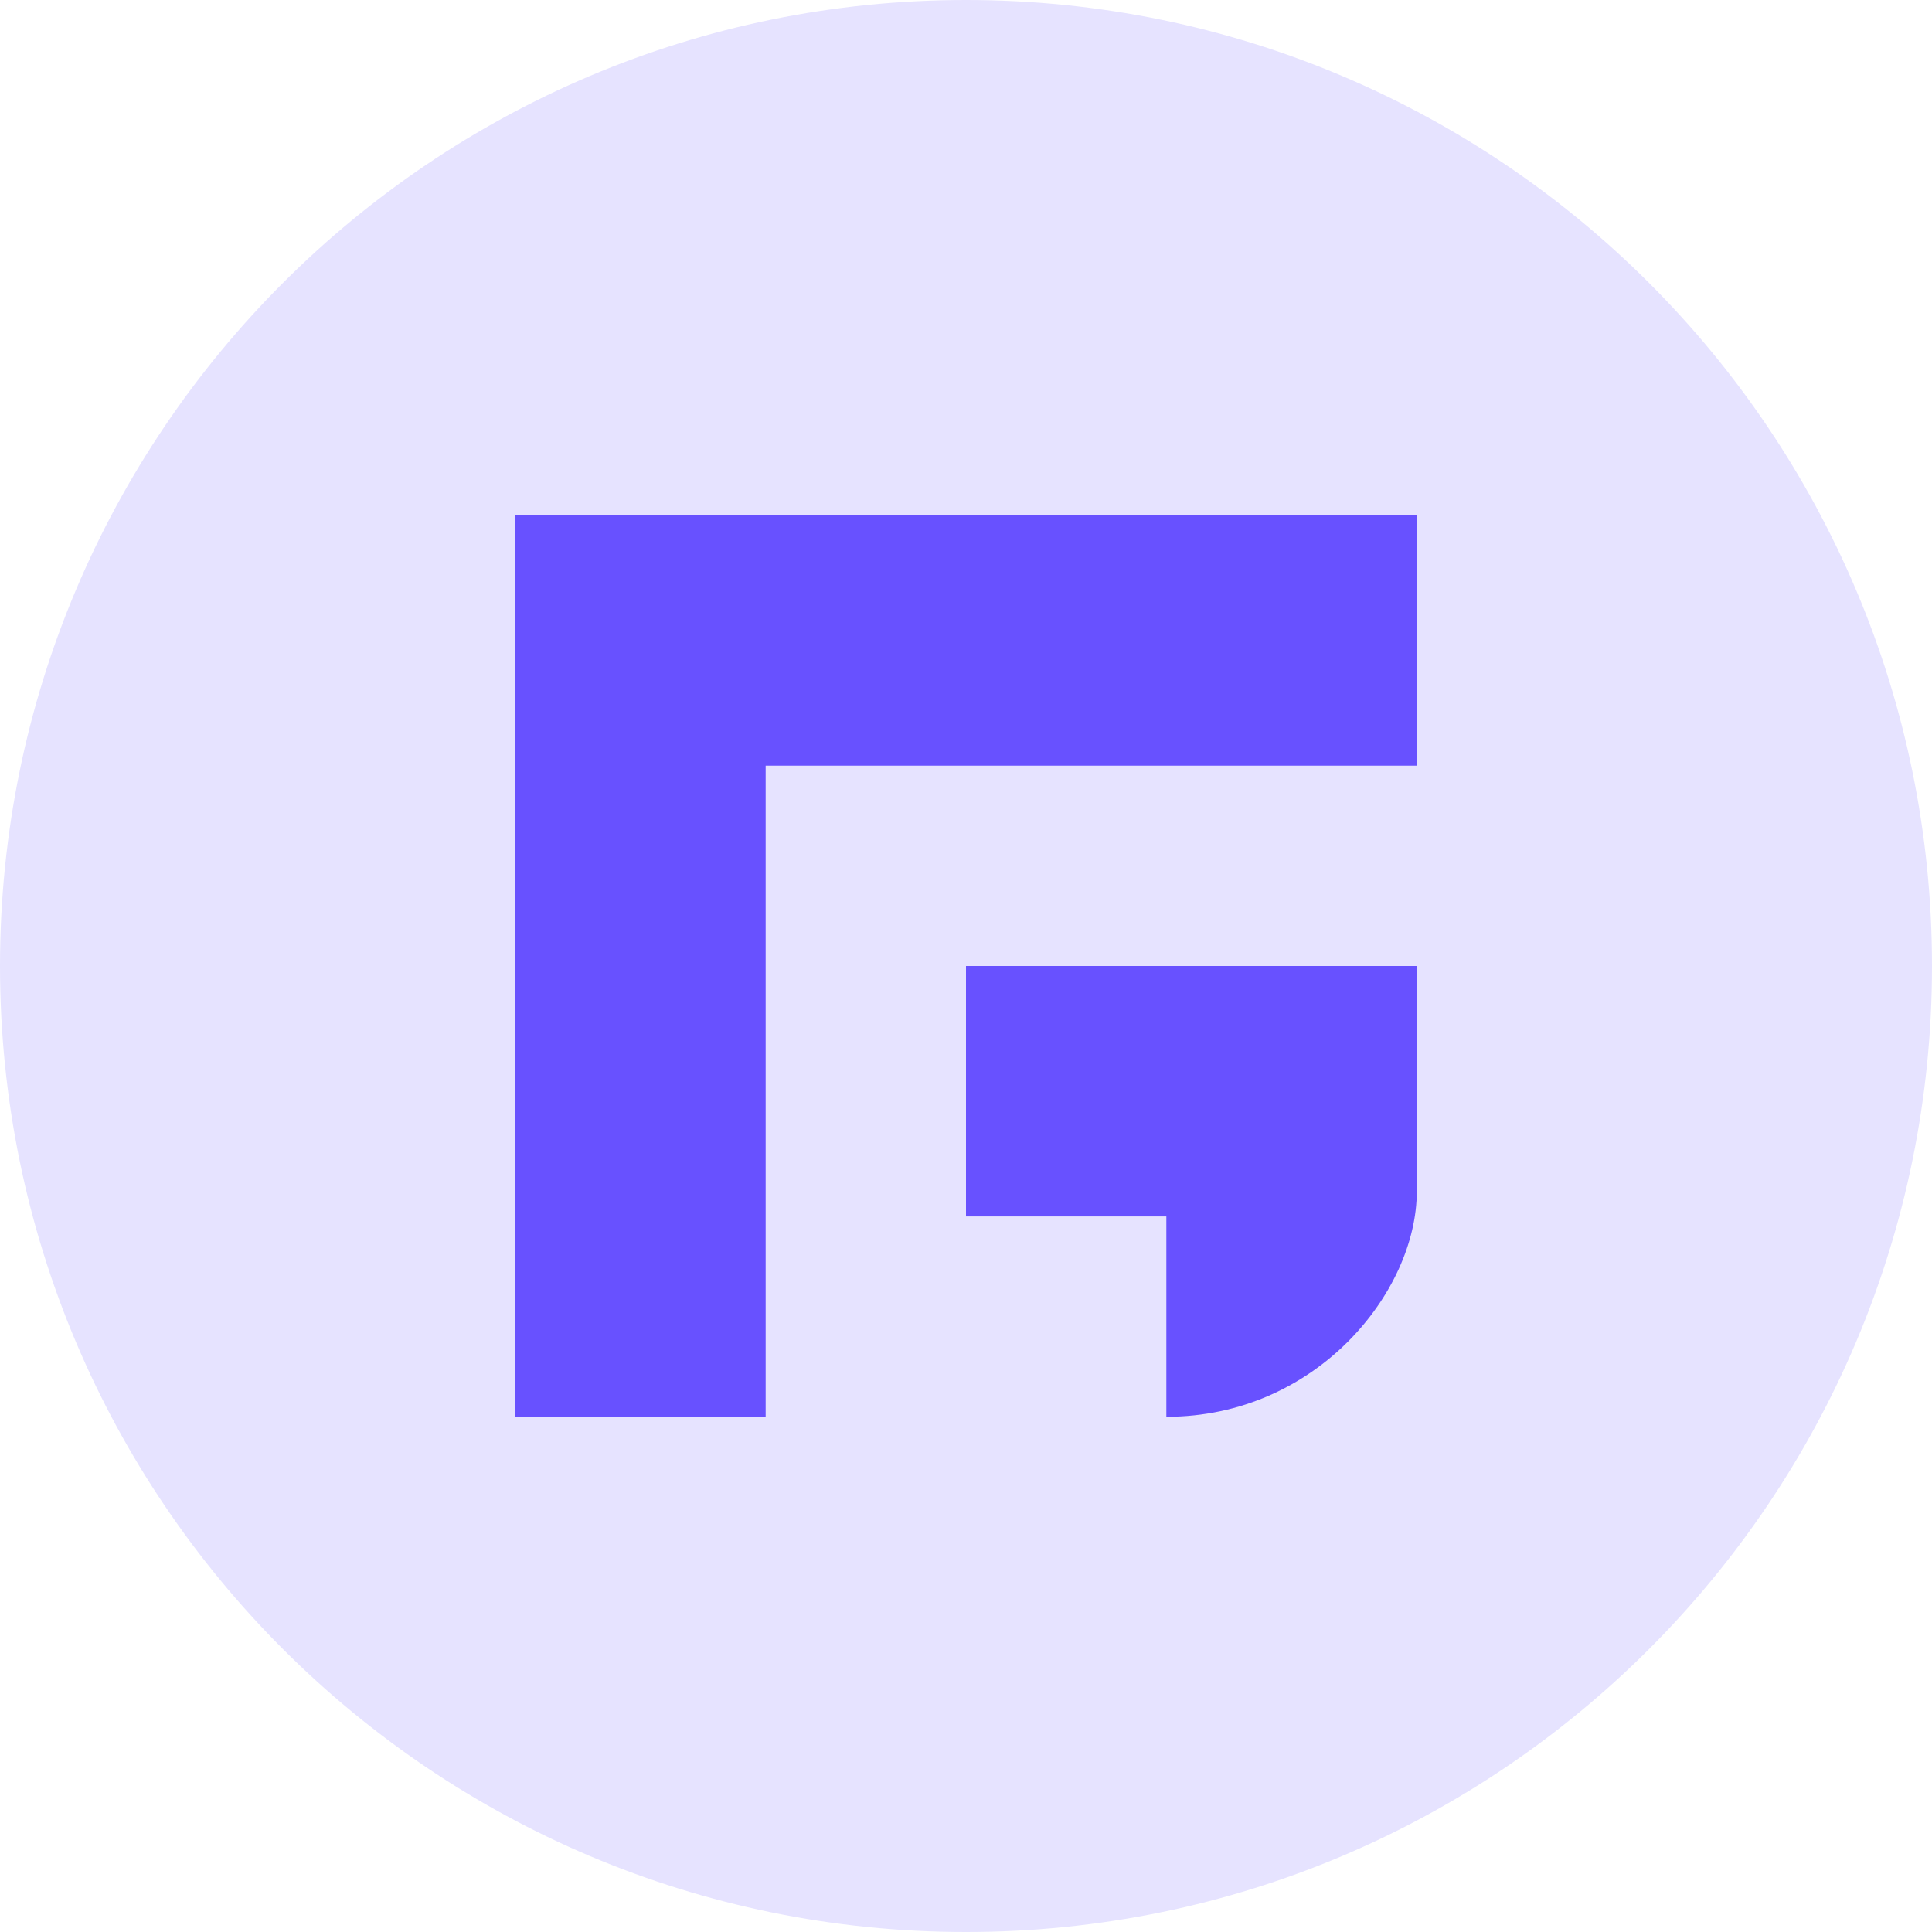
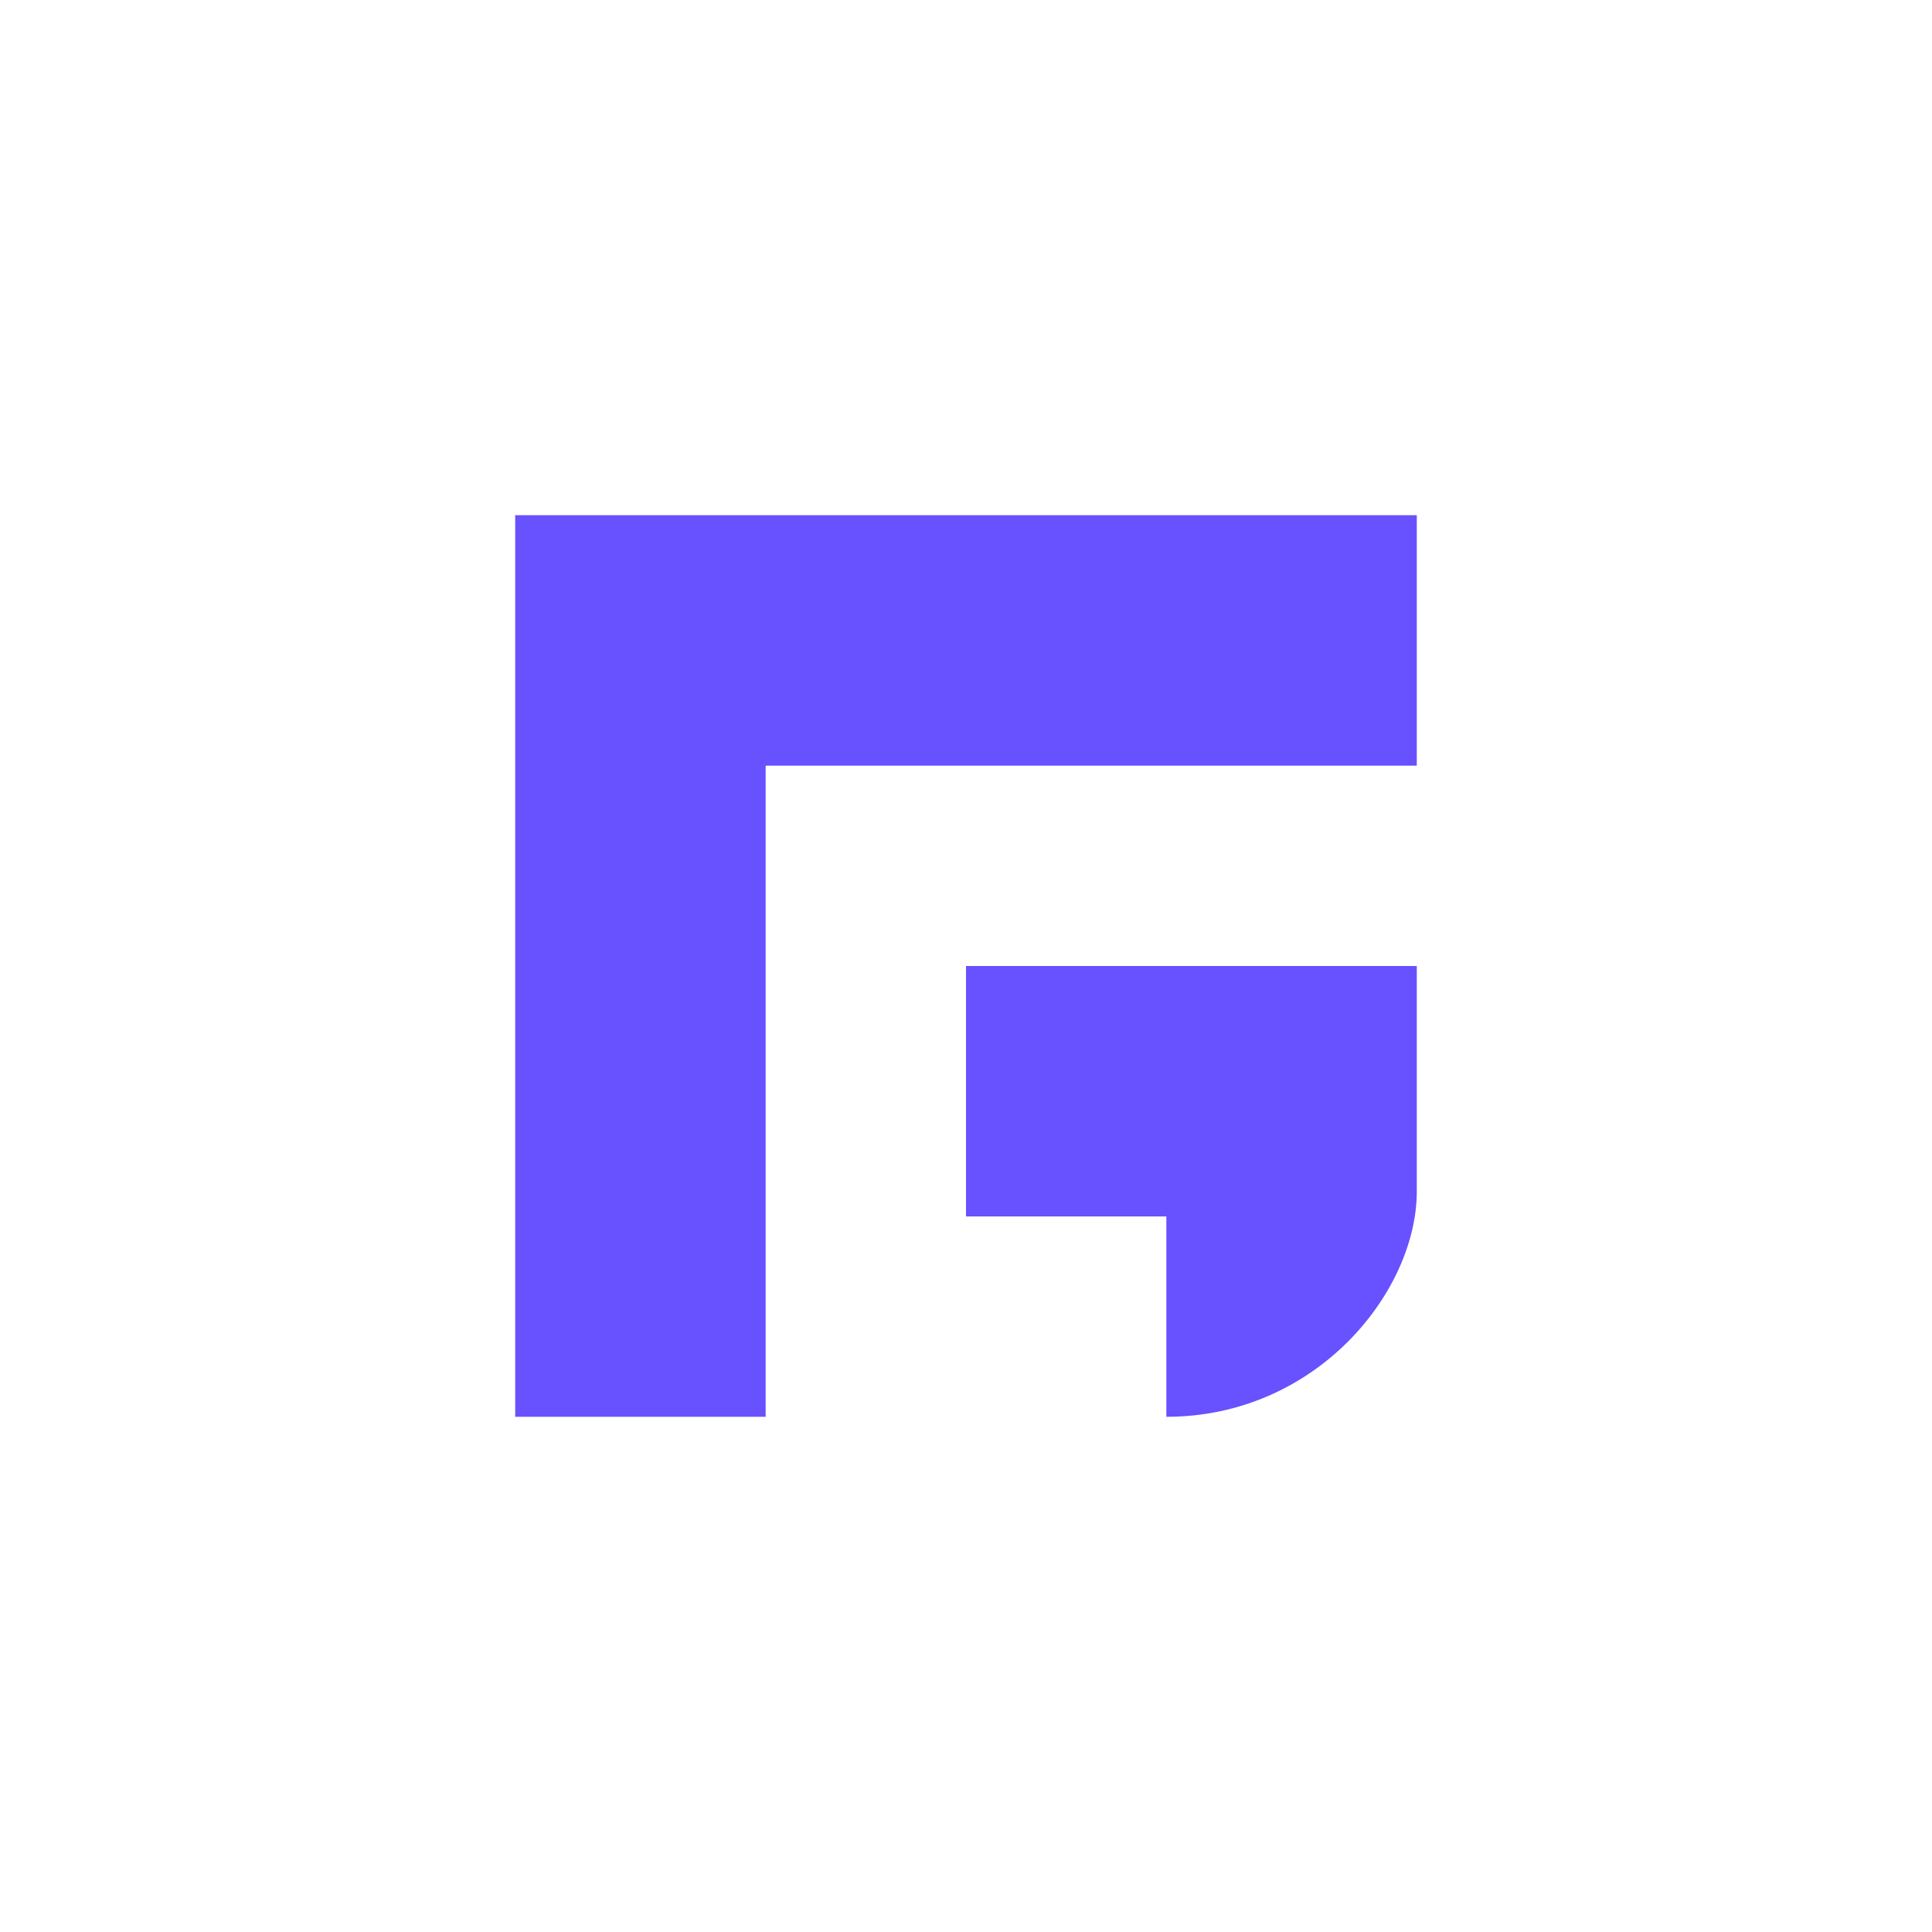
<svg xmlns="http://www.w3.org/2000/svg" width="60" height="60" viewBox="0 0 60 60" fill="none">
-   <circle cx="30" cy="30" r="30" fill="#E6E3FF" />
  <path d="M16 16V44H23.778V23.778H44V16H16Z" fill="#6851FF" />
  <path d="M30 30V37.778H36.222V44C40.889 44 44 40.111 44 37V30H30Z" fill="#6851FF" />
</svg>
